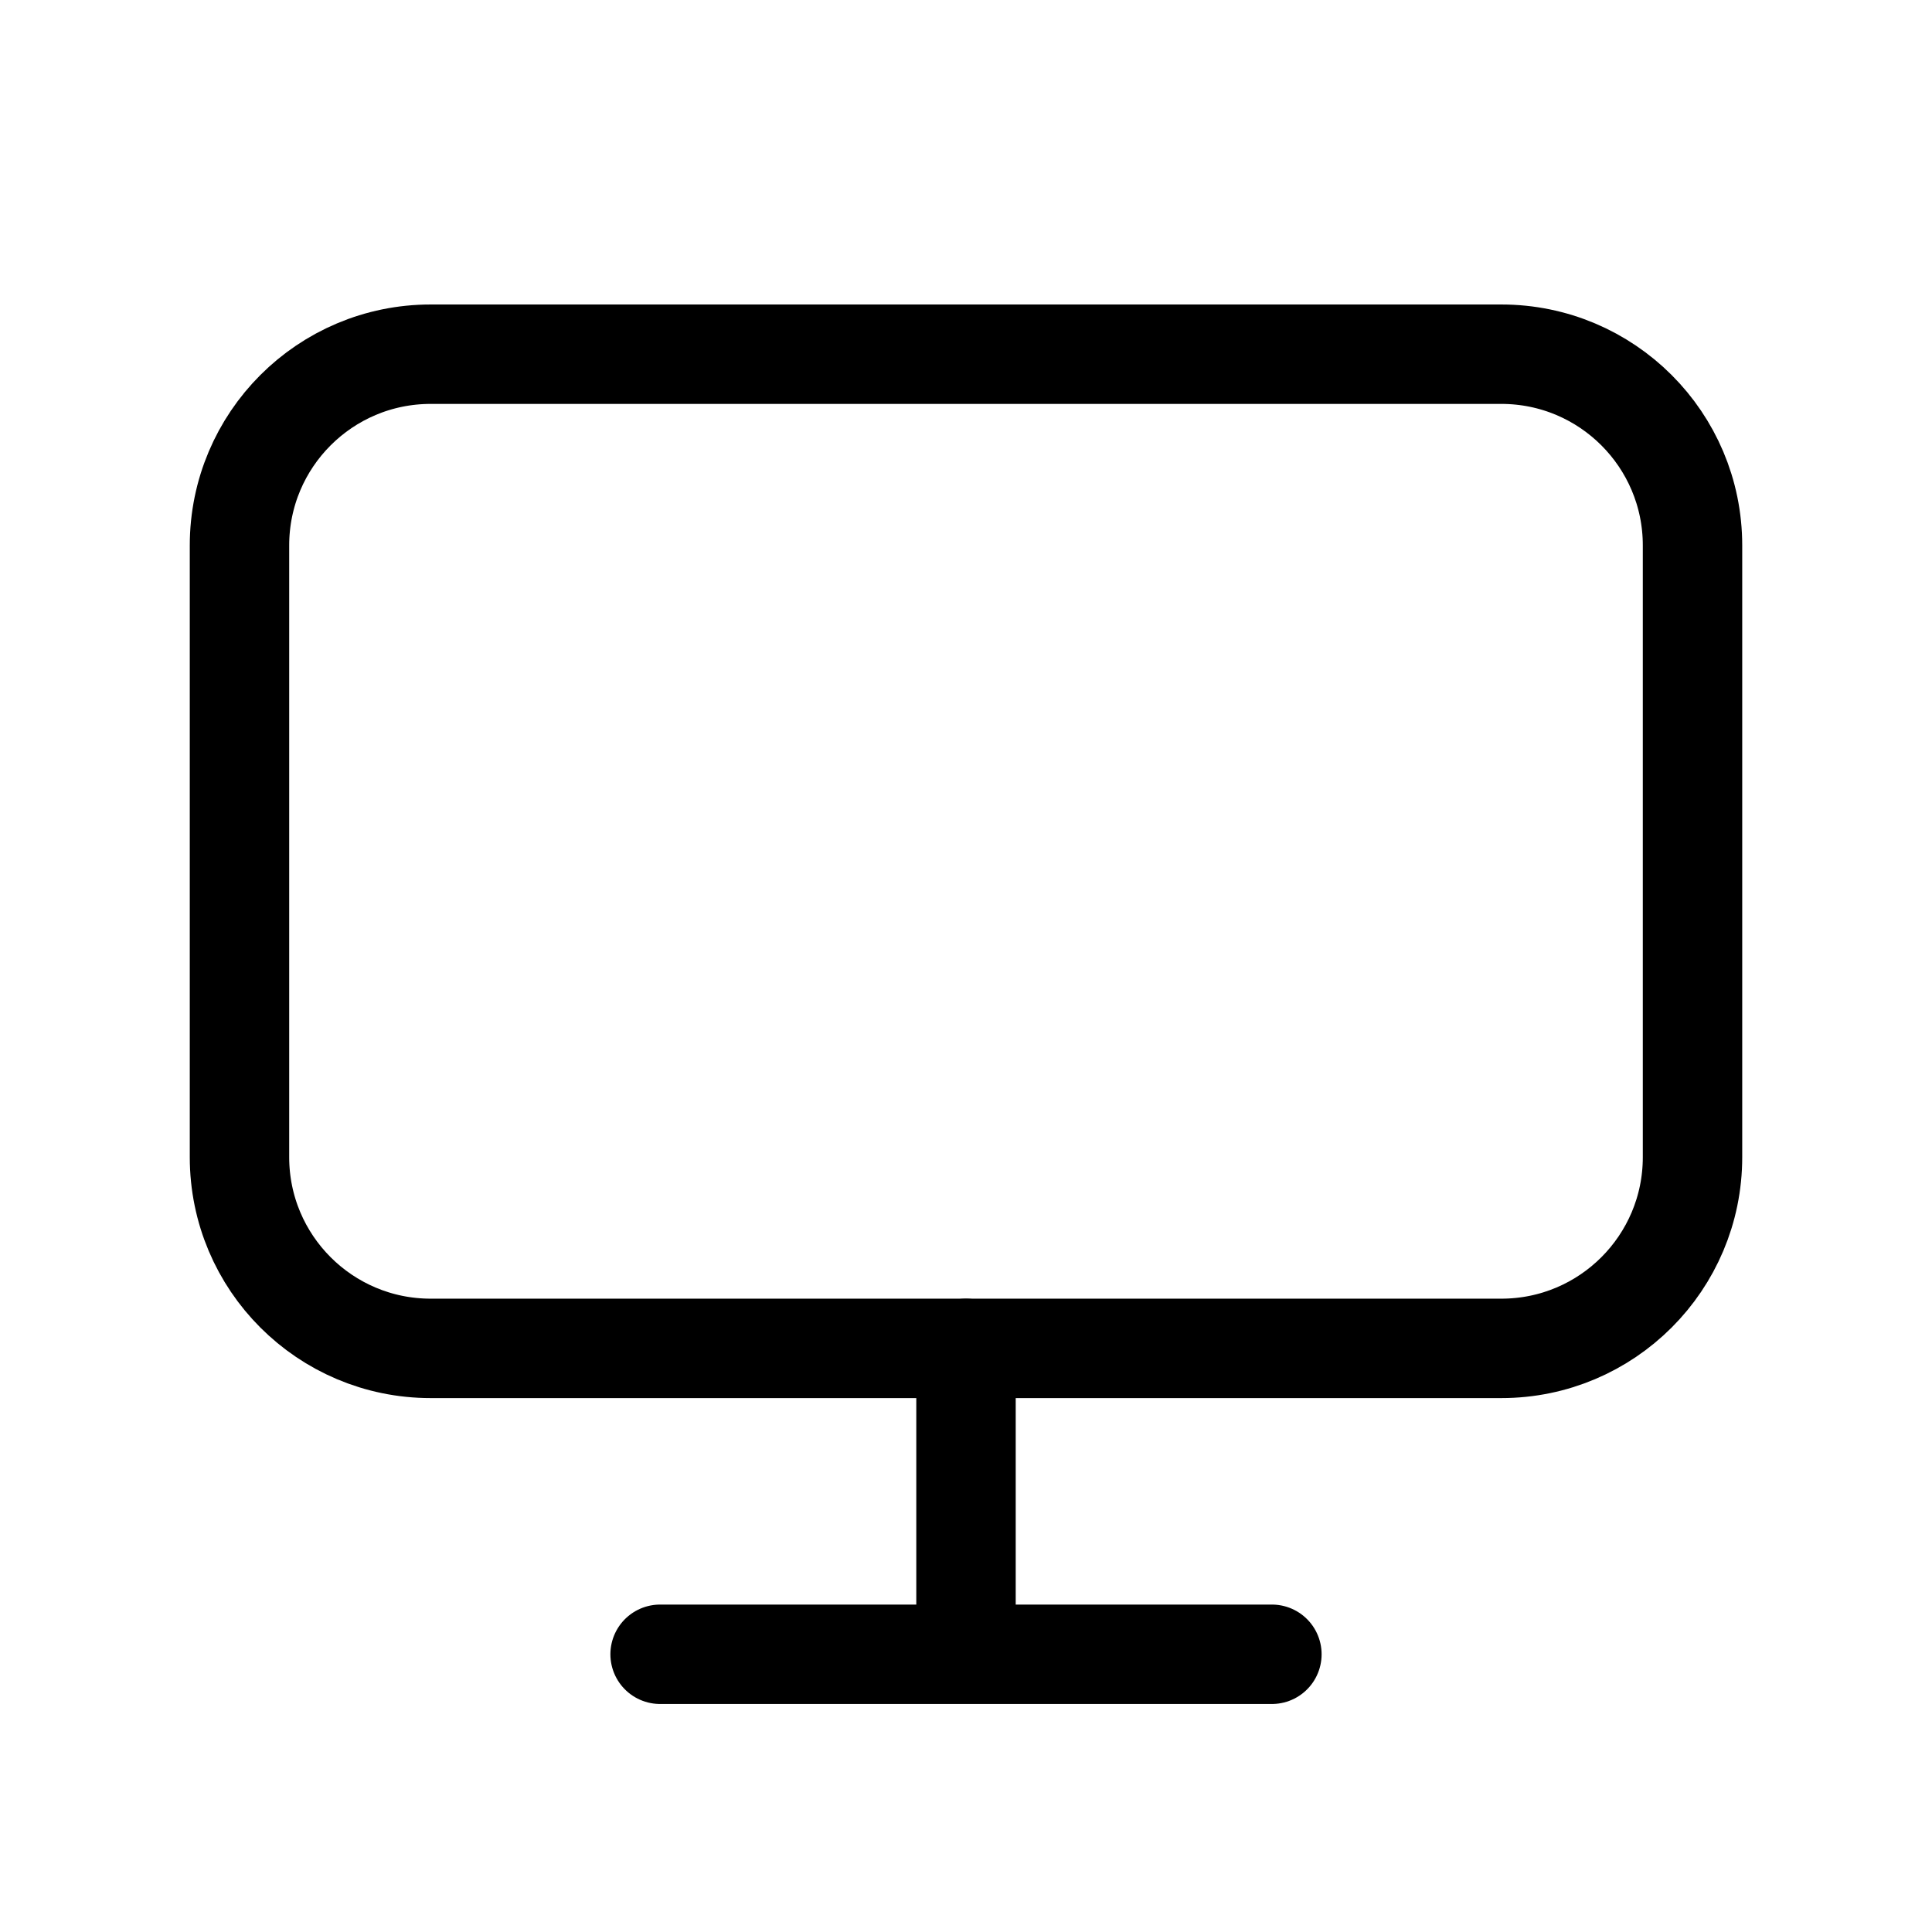
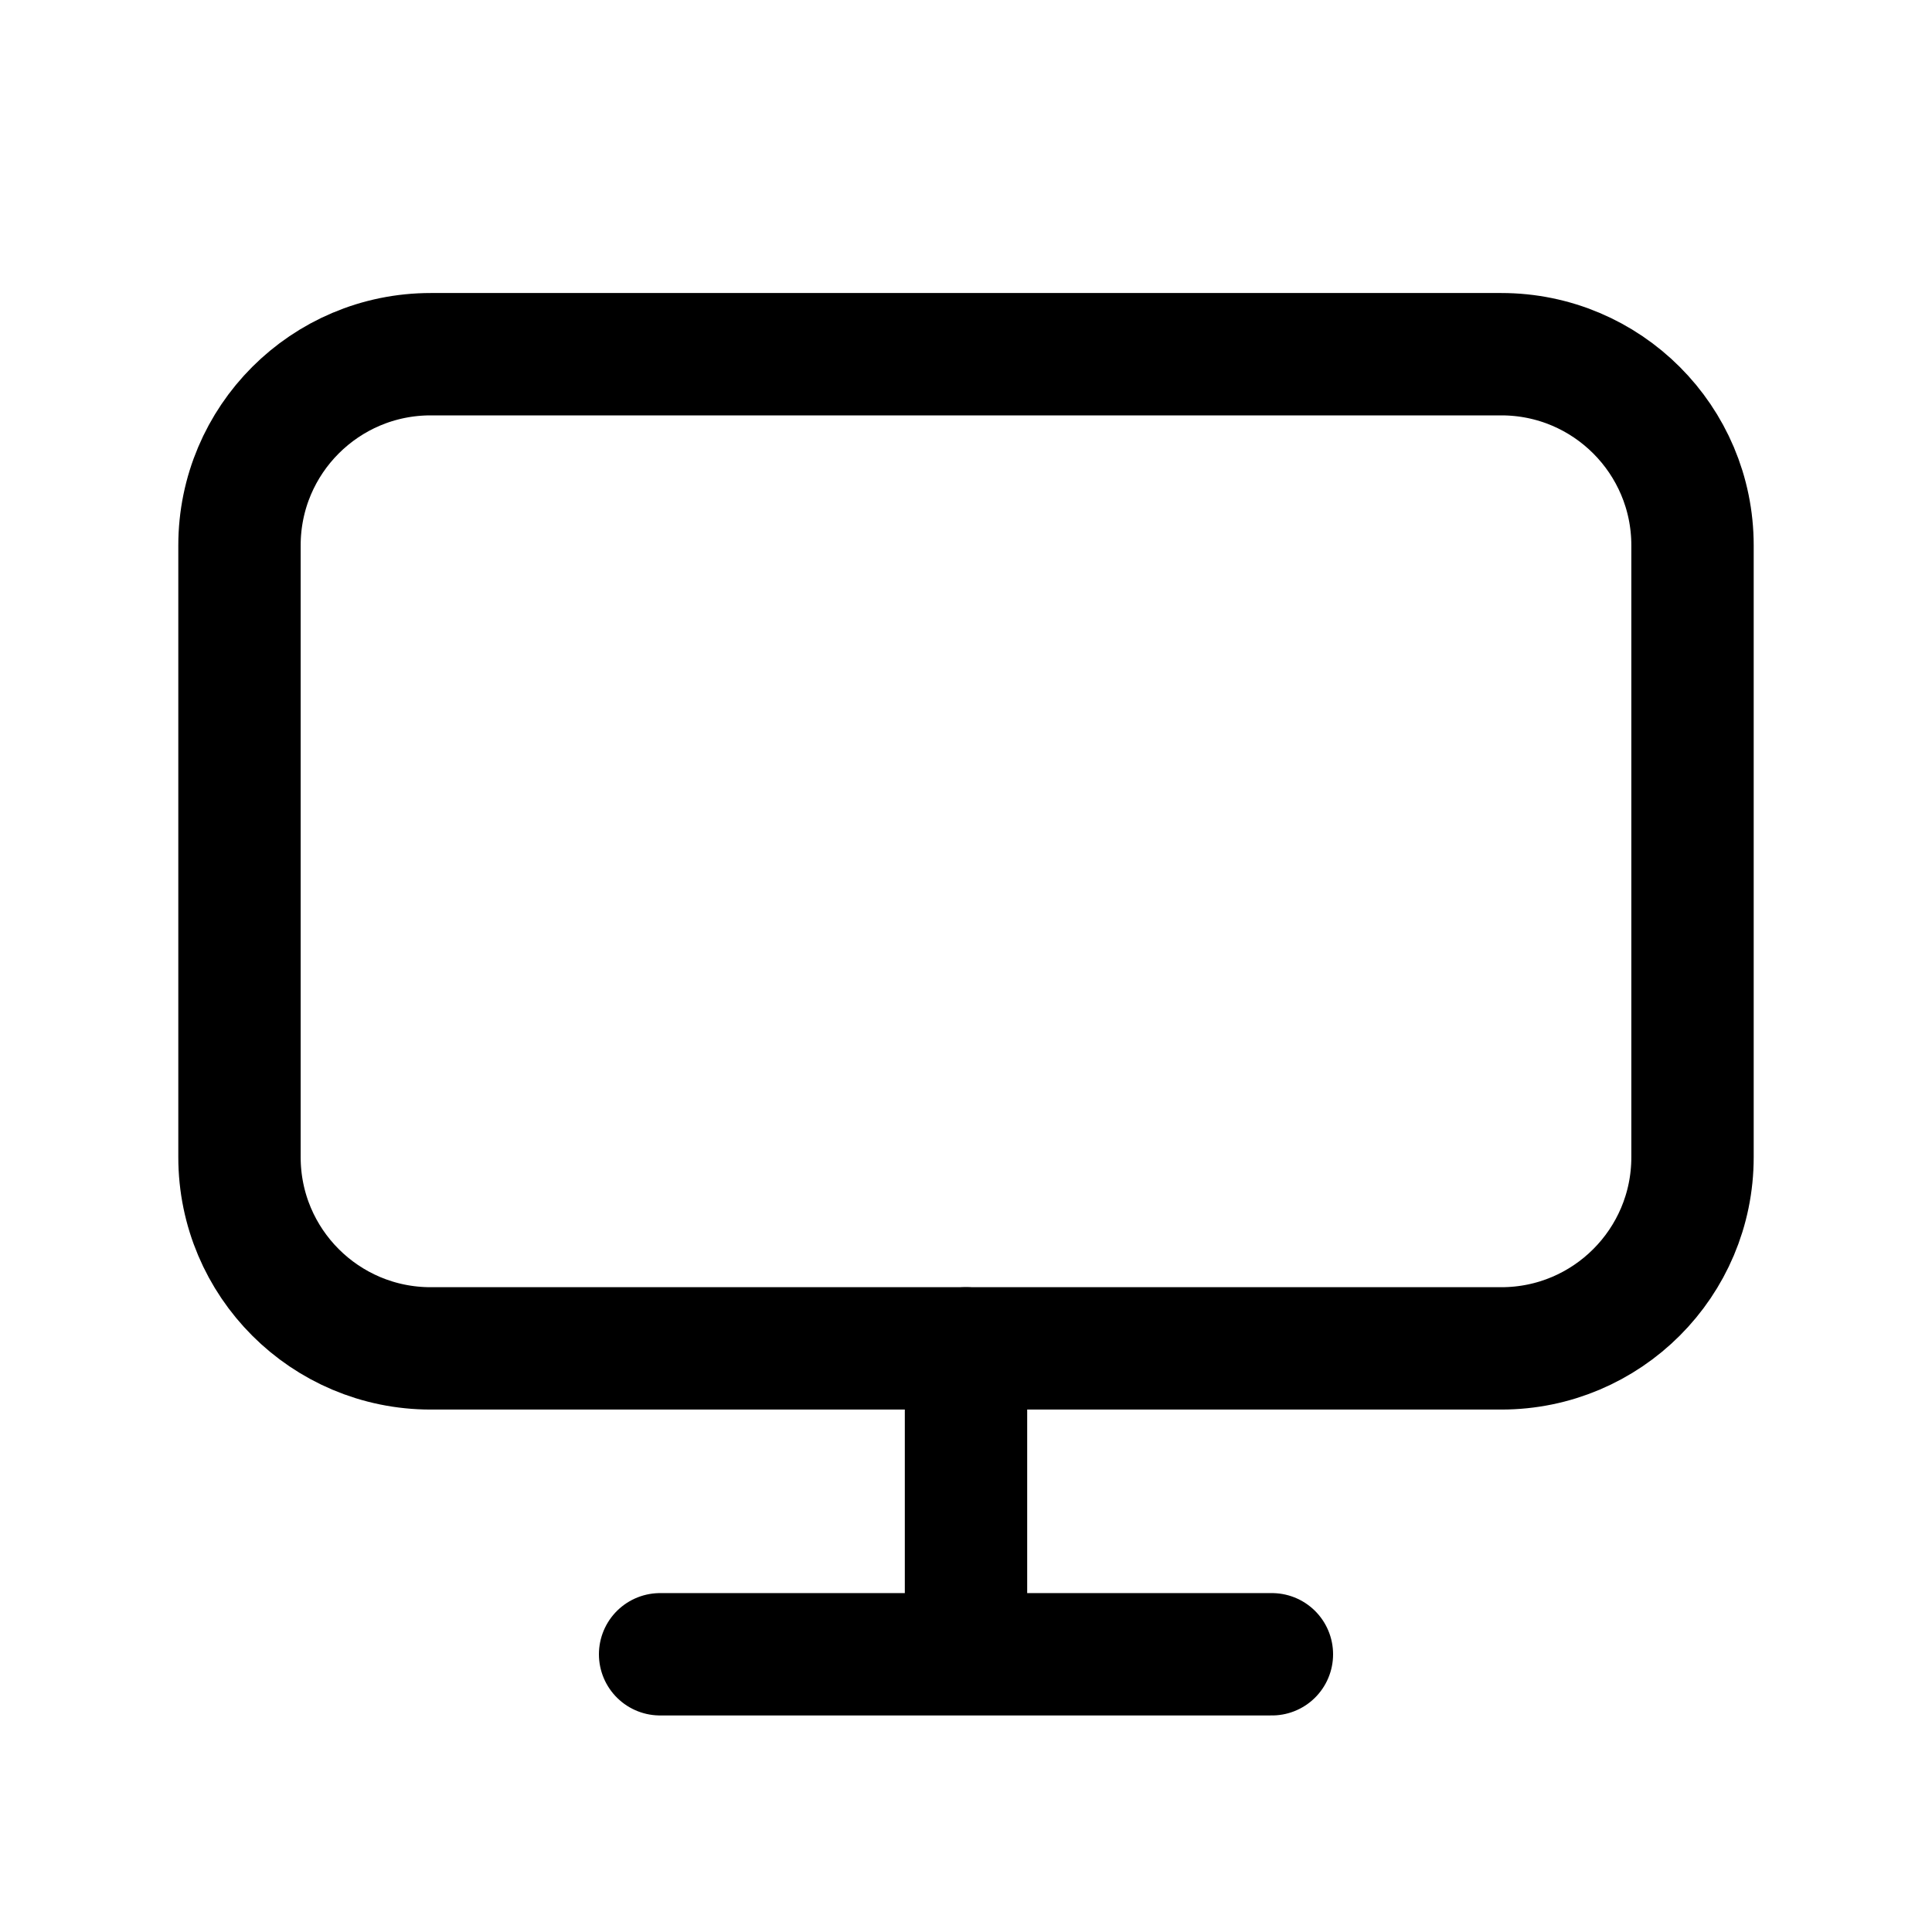
- <svg xmlns="http://www.w3.org/2000/svg" width="24" height="24" viewBox="0 0 24 24" fill="none" stroke="currentColor" stroke-width="1.3" stroke-linecap="round" stroke-linejoin="round">
+ <svg xmlns="http://www.w3.org/2000/svg" width="24" height="24" viewBox="0 0 24 24" fill="none" stroke="currentColor" stroke-width="1.6" stroke-linecap="round" stroke-linejoin="round">
  <g transform="translate(12 12) scale(0.95) translate(-12 -12)">
    <rect x="2.5" y="4" width="19" height="13" rx="2.5" />
    <path d="M12 17v3.5M8 21h8" />
  </g>
</svg>
